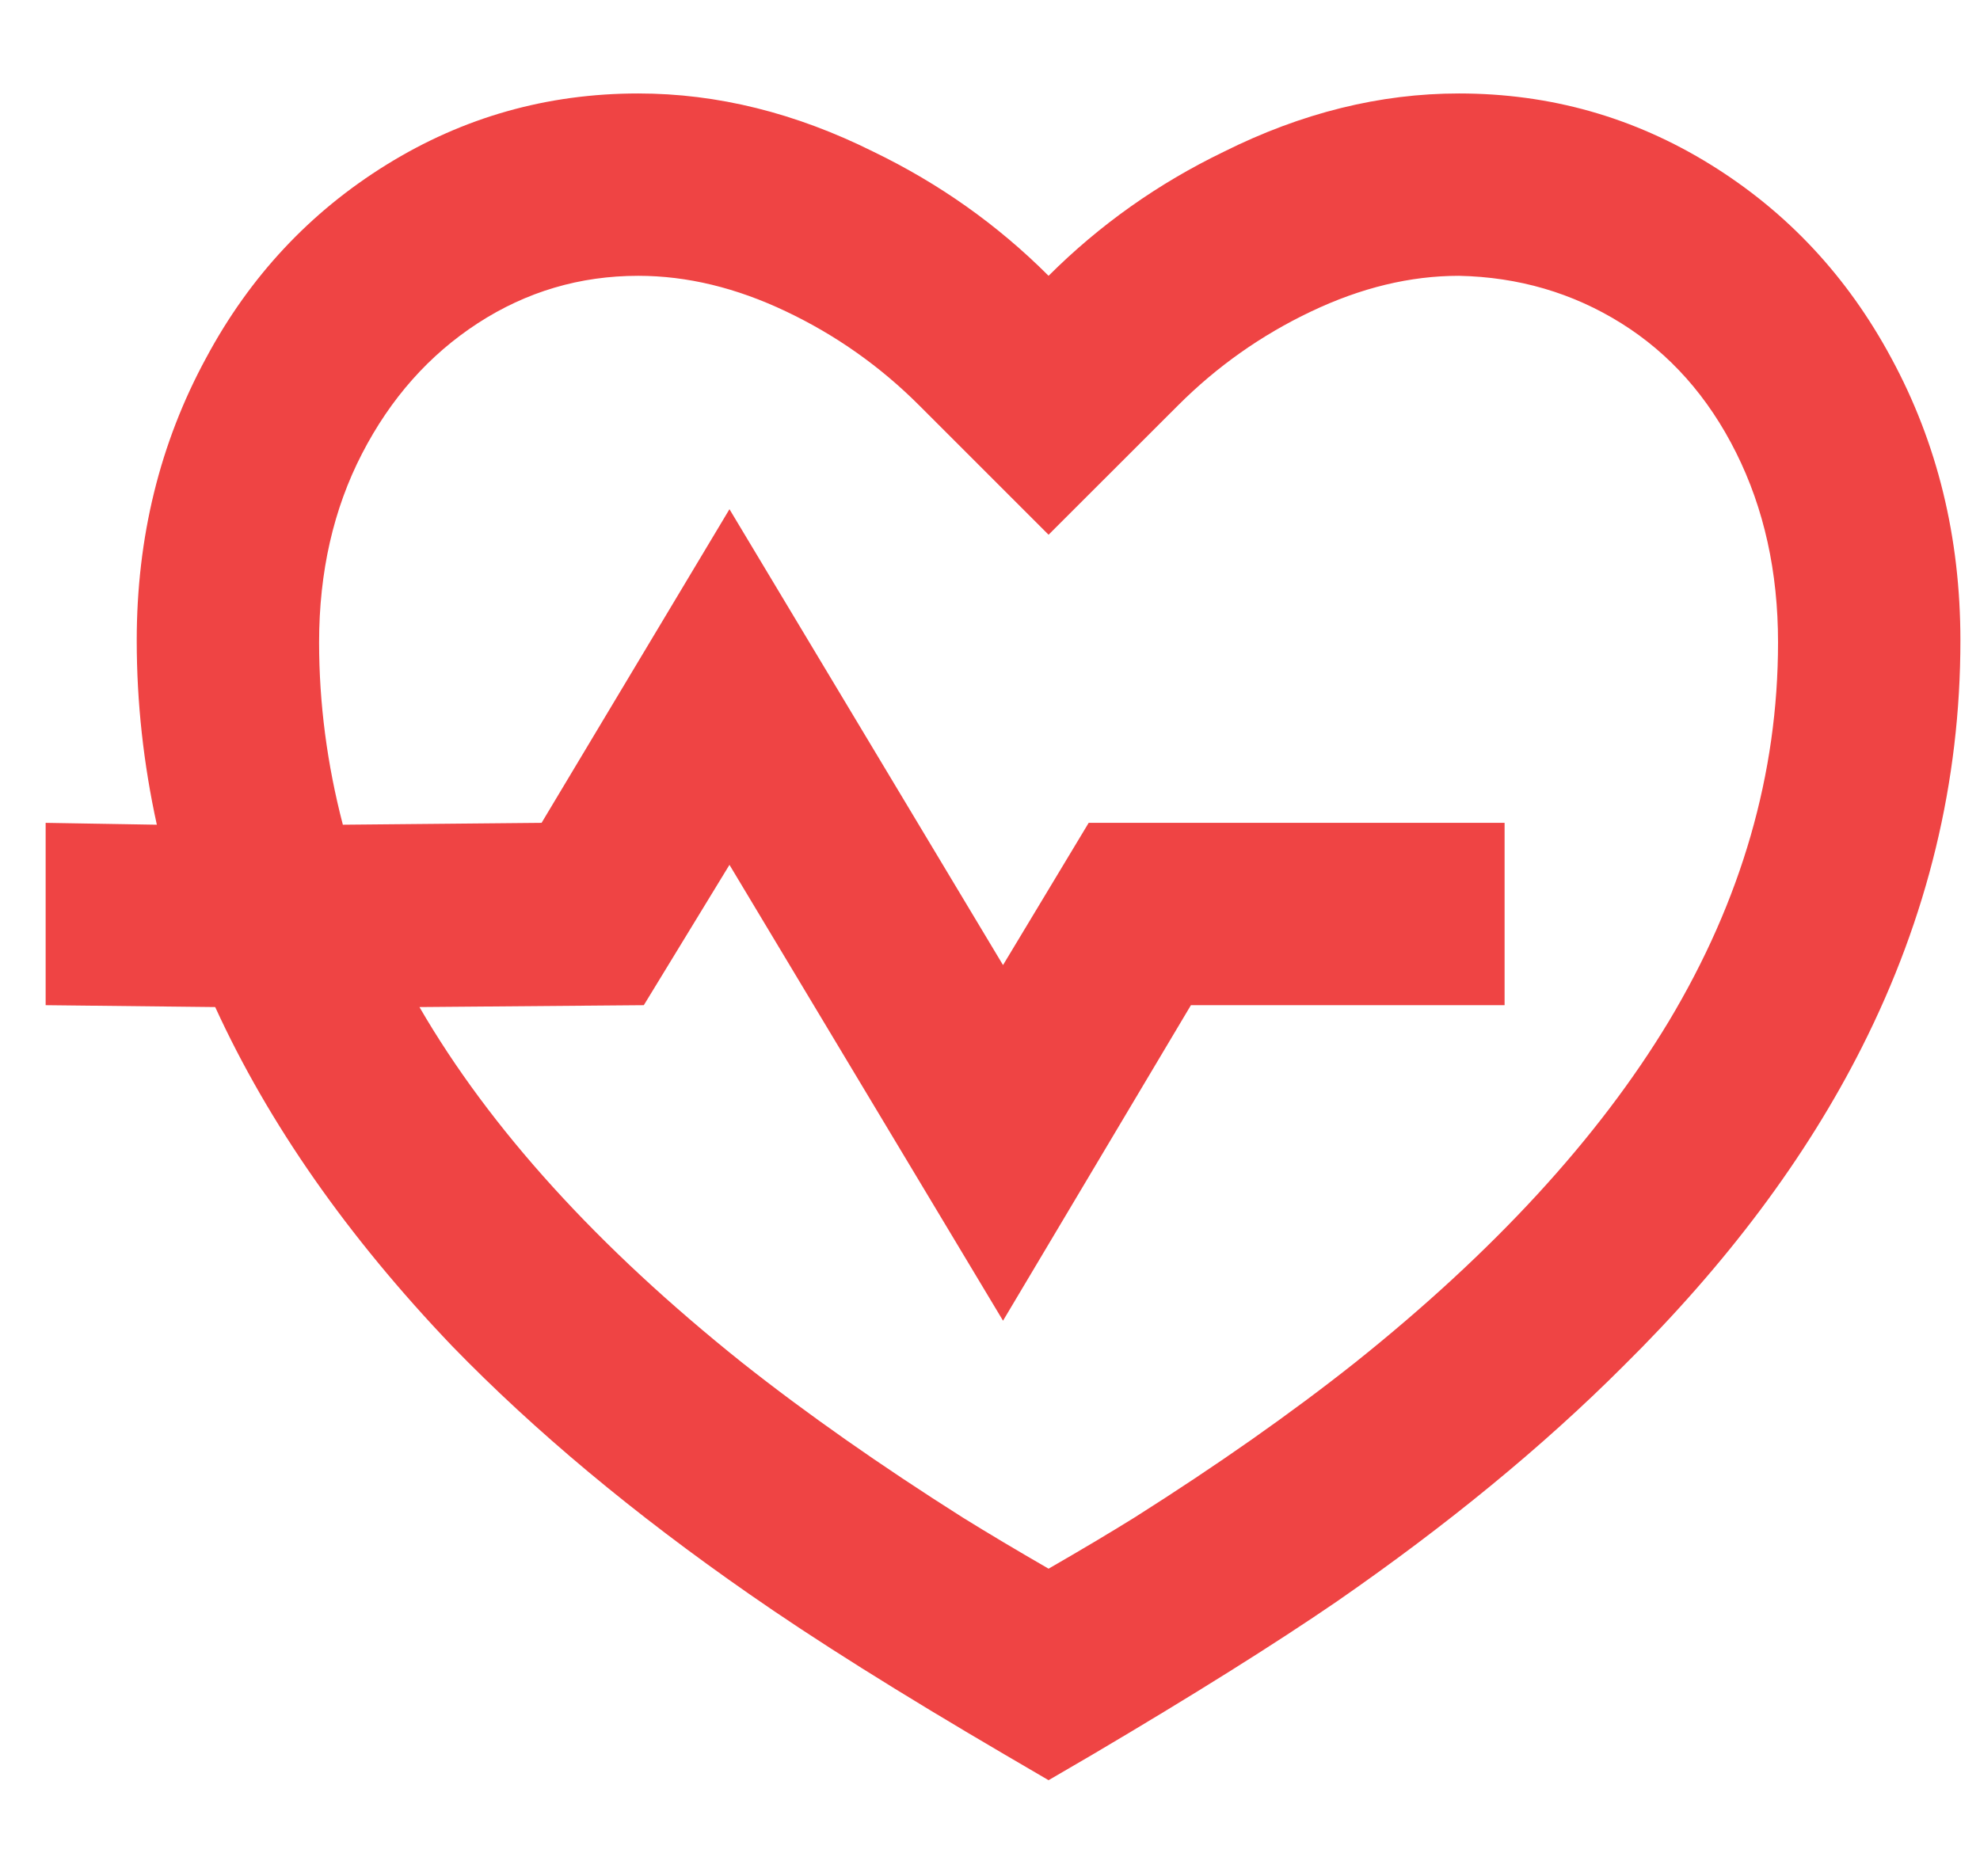
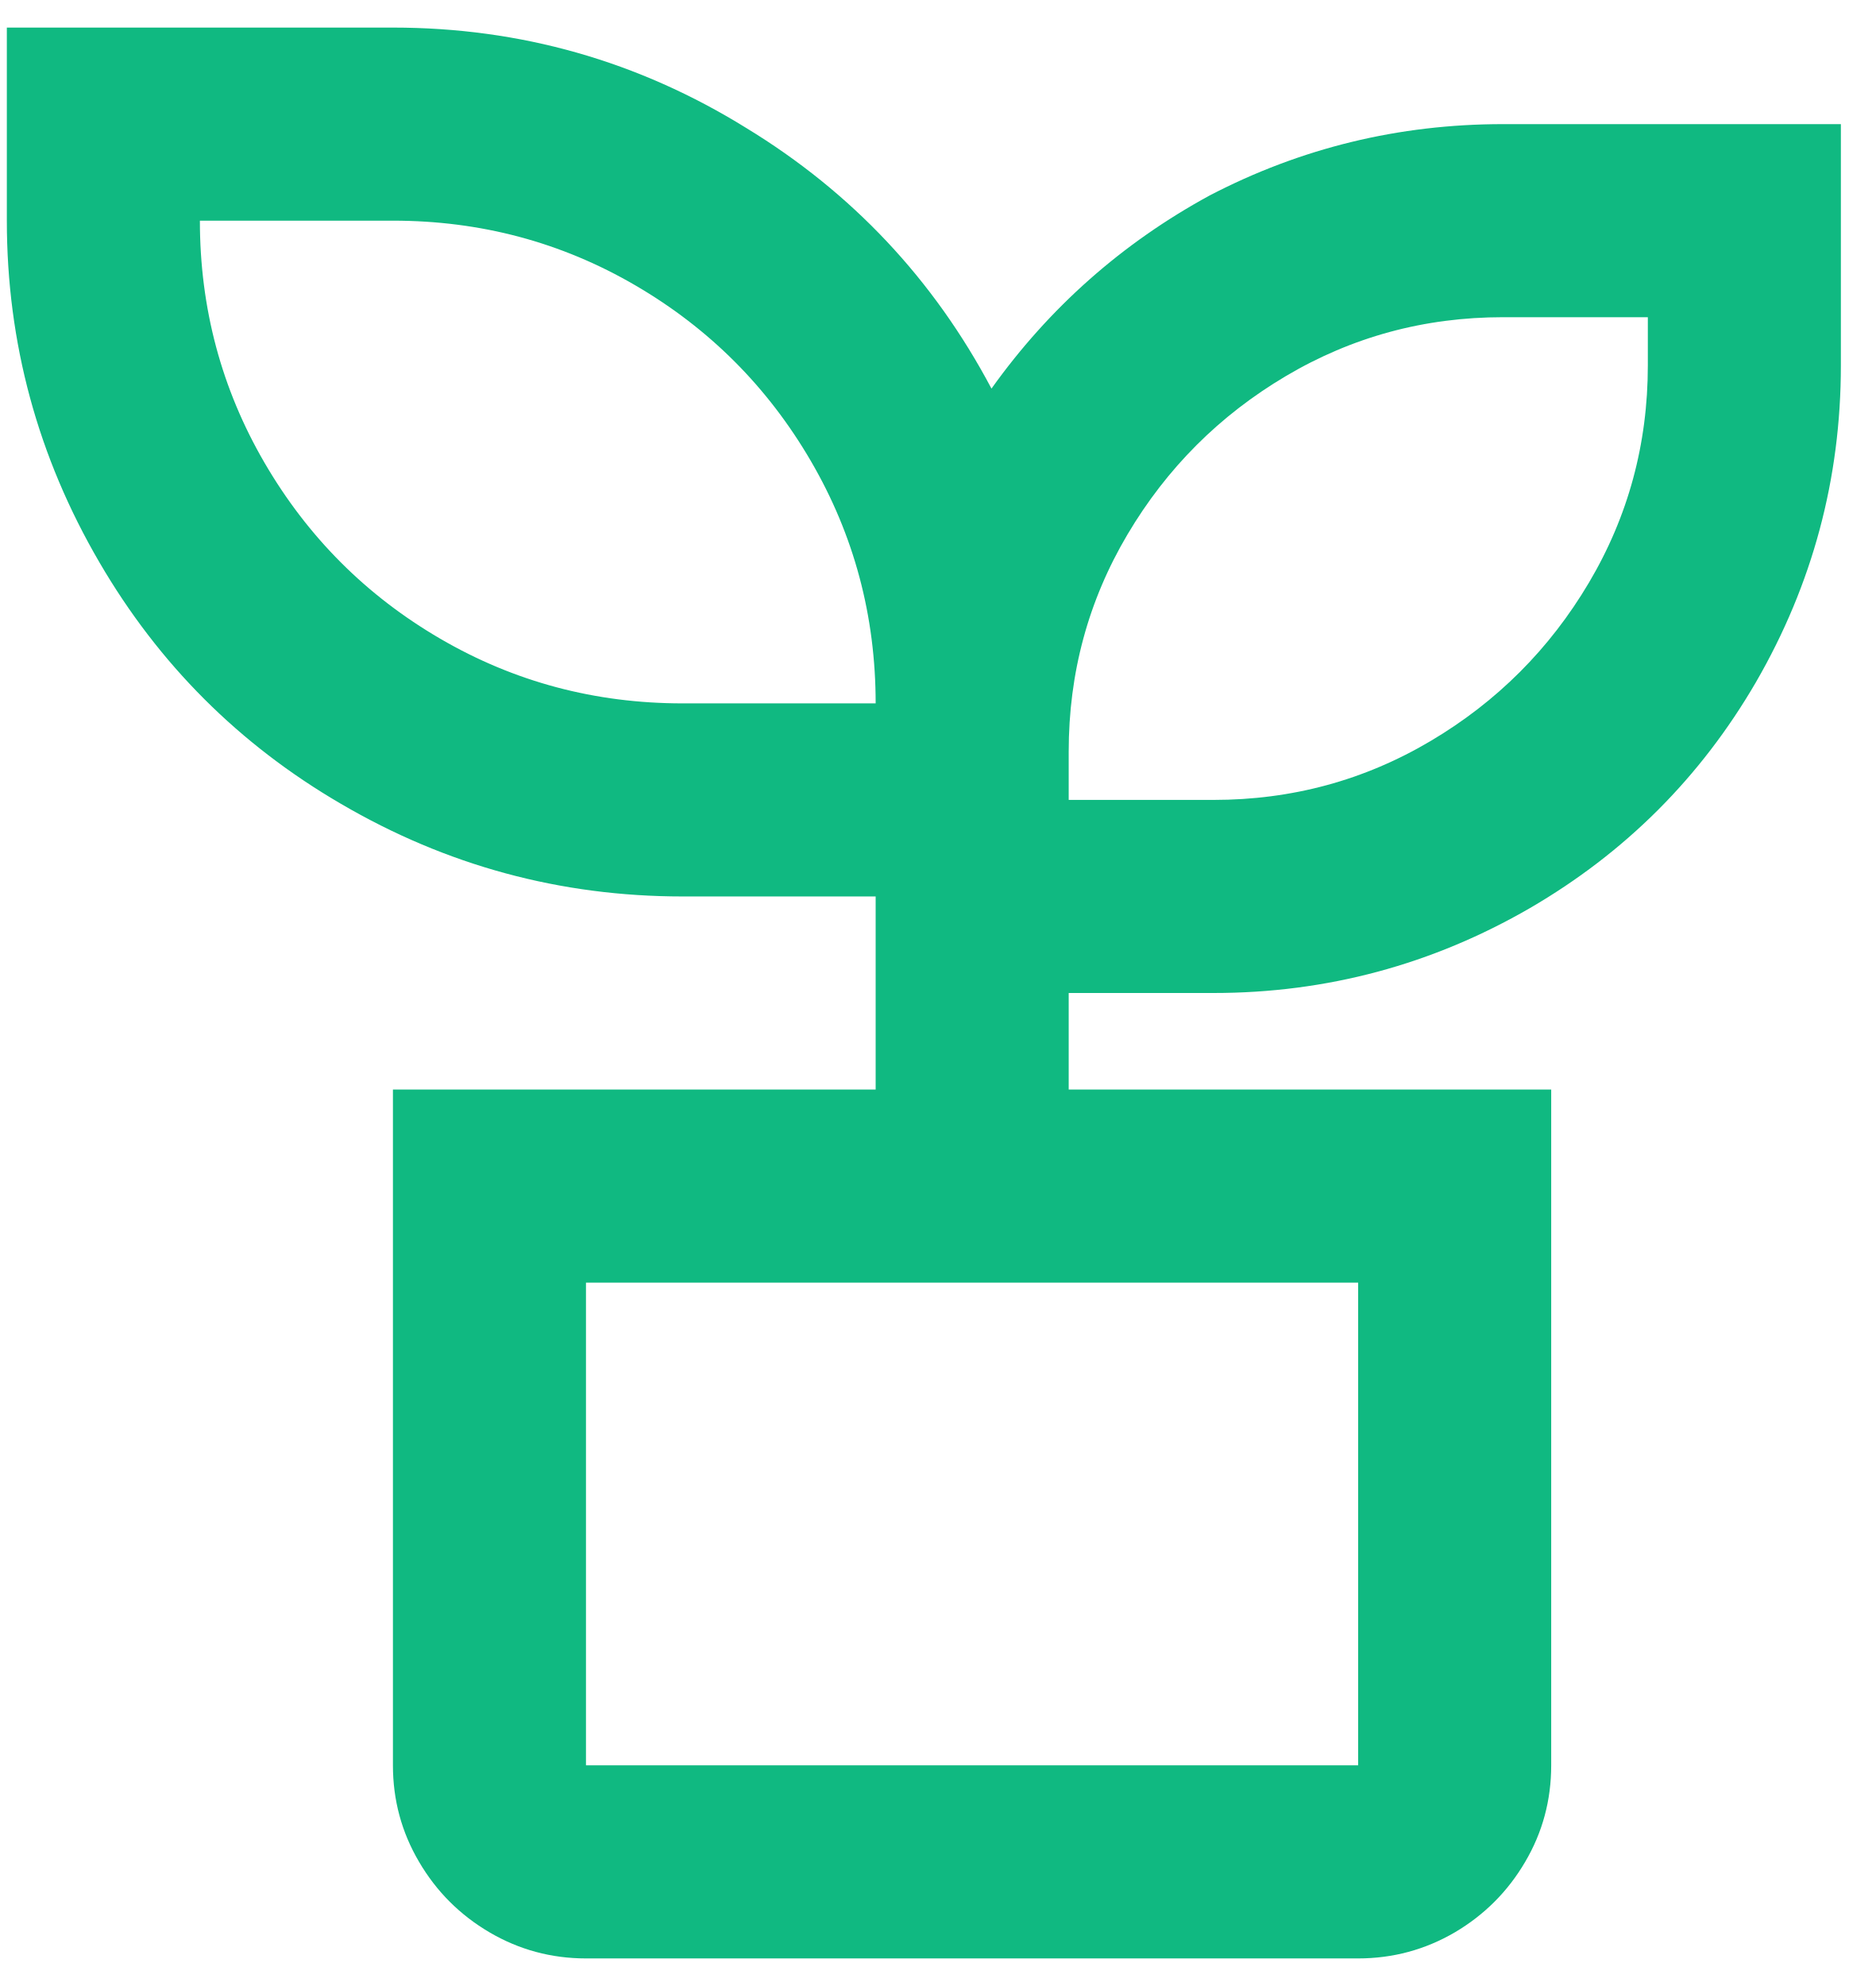
- <svg xmlns="http://www.w3.org/2000/svg" width="19" height="18" viewBox="0 0 19 18" fill="none">
-   <path d="M14 0.897C14.875 0.897 15.68 1.125 16.415 1.58C17.15 2.035 17.727 2.653 18.148 3.435C18.591 4.252 18.812 5.156 18.812 6.147C18.812 7.501 18.497 8.802 17.867 10.05C17.331 11.112 16.567 12.133 15.575 13.113C14.805 13.883 13.889 14.635 12.828 15.37C12.232 15.778 11.451 16.268 10.482 16.84L10.062 17.085L9.643 16.84C8.627 16.245 7.811 15.732 7.192 15.3C6.084 14.53 5.133 13.737 4.34 12.92C3.337 11.87 2.578 10.785 2.065 9.665L0.438 9.647V7.897L1.505 7.915C1.377 7.332 1.312 6.742 1.312 6.147C1.312 5.156 1.534 4.252 1.978 3.435C2.397 2.653 2.975 2.035 3.71 1.58C4.445 1.125 5.25 0.897 6.125 0.897C6.883 0.897 7.636 1.084 8.383 1.457C9.012 1.761 9.572 2.157 10.062 2.647C10.553 2.157 11.113 1.761 11.742 1.457C12.489 1.084 13.242 0.897 14 0.897ZM14 2.647C13.533 2.647 13.061 2.761 12.582 2.989C12.104 3.216 11.678 3.517 11.305 3.89L10.062 5.132L8.82 3.89C8.447 3.517 8.021 3.216 7.543 2.989C7.064 2.761 6.592 2.647 6.125 2.647C5.565 2.647 5.052 2.799 4.585 3.102C4.118 3.406 3.748 3.823 3.474 4.354C3.2 4.885 3.062 5.488 3.062 6.165C3.062 6.748 3.138 7.332 3.29 7.915L5.197 7.897L7 4.887L9.625 9.262L10.447 7.897H14.438V9.647H11.428L9.625 12.675L7 8.3L6.178 9.647L4.025 9.665C4.702 10.832 5.734 11.969 7.122 13.078C7.741 13.568 8.447 14.063 9.24 14.565C9.485 14.717 9.759 14.88 10.062 15.055C10.366 14.88 10.64 14.717 10.885 14.565C11.678 14.063 12.384 13.568 13.002 13.078C14.332 12.016 15.336 10.925 16.012 9.805C16.712 8.638 17.062 7.425 17.062 6.165C17.062 5.488 16.928 4.882 16.66 4.345C16.392 3.808 16.024 3.394 15.557 3.102C15.091 2.811 14.572 2.659 14 2.647Z" fill="#EF4444" />
+ <svg xmlns="http://www.w3.org/2000/svg" width="17" height="18" viewBox="0 0 17 18" fill="none">
+   <path d="M3.562 0.25C4.718 0.25 5.785 0.553 6.765 1.16C7.722 1.743 8.463 2.531 8.988 3.522C9.512 2.788 10.172 2.204 10.965 1.772C11.793 1.341 12.68 1.125 13.625 1.125H16.688V3.312C16.688 4.339 16.431 5.296 15.918 6.183C15.416 7.046 14.733 7.728 13.87 8.23C12.983 8.743 12.027 9 11 9H9.688V9.875H14.062V16C14.062 16.315 13.984 16.607 13.826 16.875C13.669 17.143 13.456 17.356 13.188 17.514C12.919 17.671 12.627 17.75 12.312 17.75H5.312C4.997 17.75 4.706 17.671 4.438 17.514C4.169 17.356 3.956 17.143 3.799 16.875C3.641 16.607 3.562 16.315 3.562 16V9.875H7.938V8.125H6.188C5.079 8.125 4.047 7.845 3.09 7.285C2.168 6.748 1.439 6.019 0.902 5.098C0.343 4.141 0.062 3.108 0.062 2V0.25H3.562ZM12.312 11.625H5.312V16H12.312V11.625ZM14.938 2.875H13.625C12.913 2.875 12.257 3.053 11.656 3.409C11.055 3.765 10.577 4.243 10.221 4.844C9.865 5.445 9.688 6.101 9.688 6.812V7.25H11C11.712 7.25 12.368 7.072 12.969 6.716C13.57 6.36 14.048 5.882 14.404 5.281C14.76 4.68 14.938 4.024 14.938 3.312V2.875ZM3.562 2H1.812C1.812 2.793 2.008 3.525 2.399 4.196C2.79 4.867 3.32 5.398 3.991 5.789C4.662 6.18 5.394 6.375 6.188 6.375H7.938C7.938 5.582 7.742 4.85 7.351 4.179C6.96 3.508 6.43 2.977 5.759 2.586C5.088 2.195 4.356 2 3.562 2Z" fill="#10B981" />
</svg>
